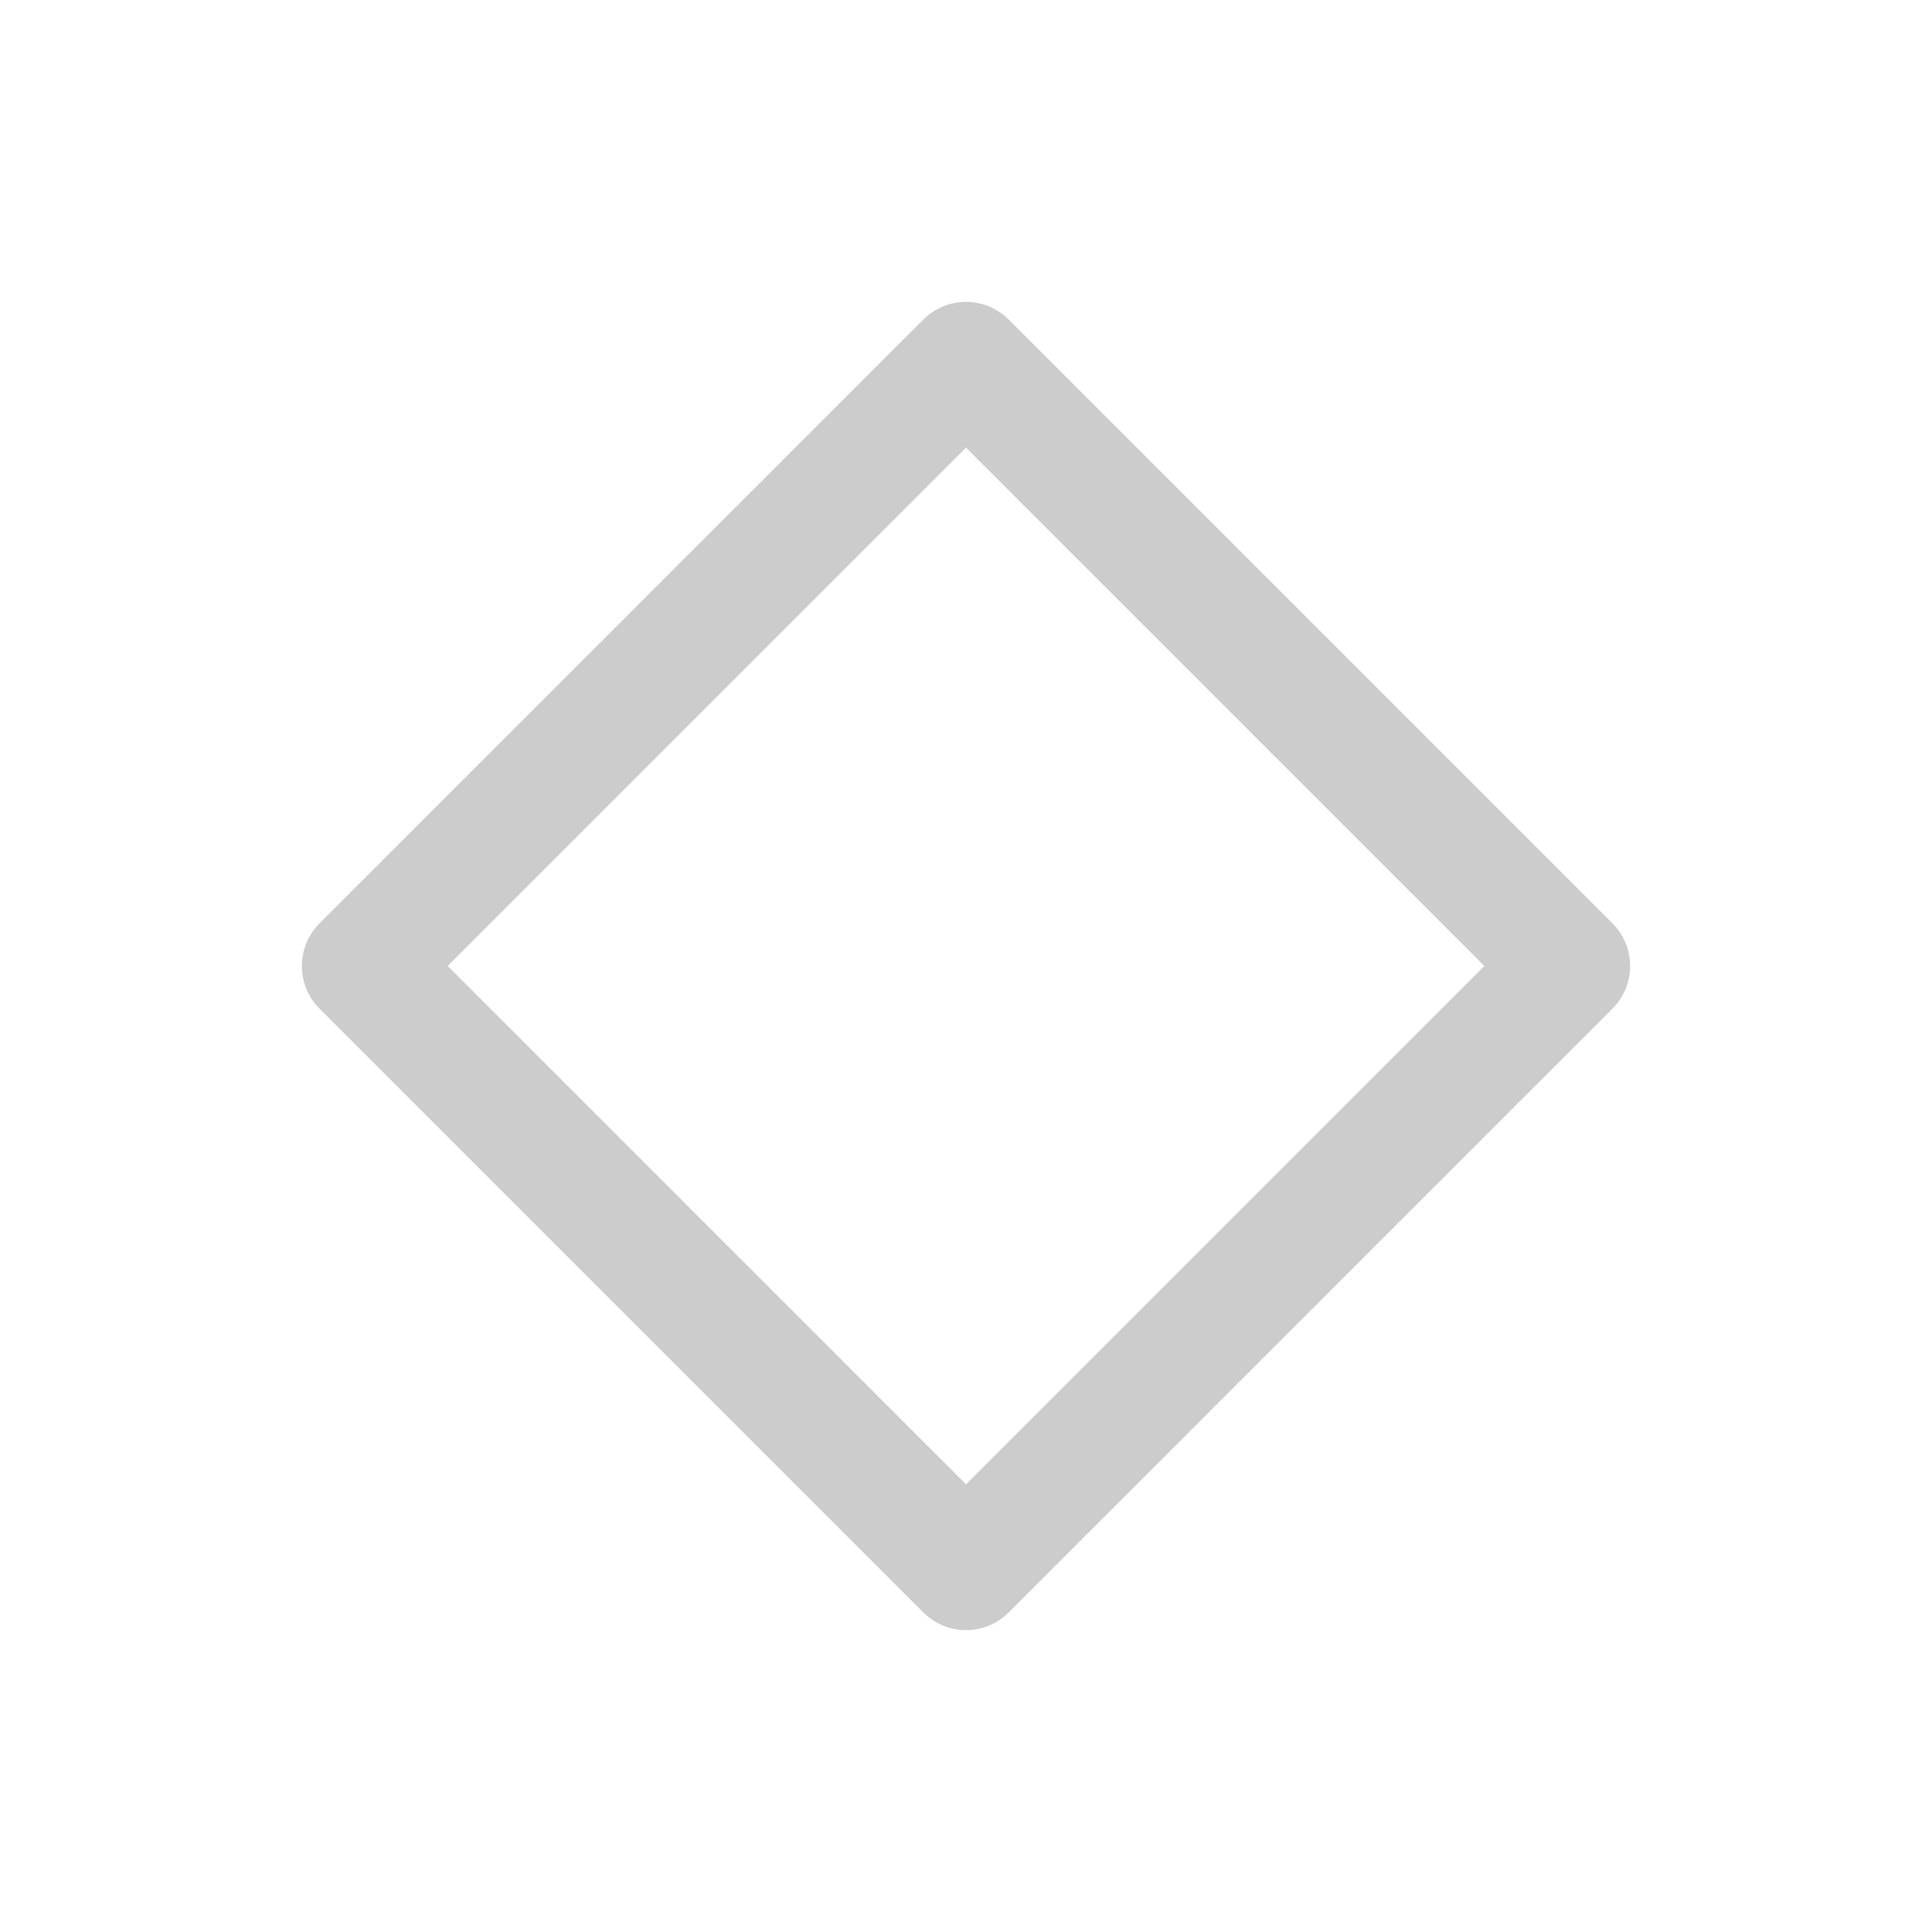
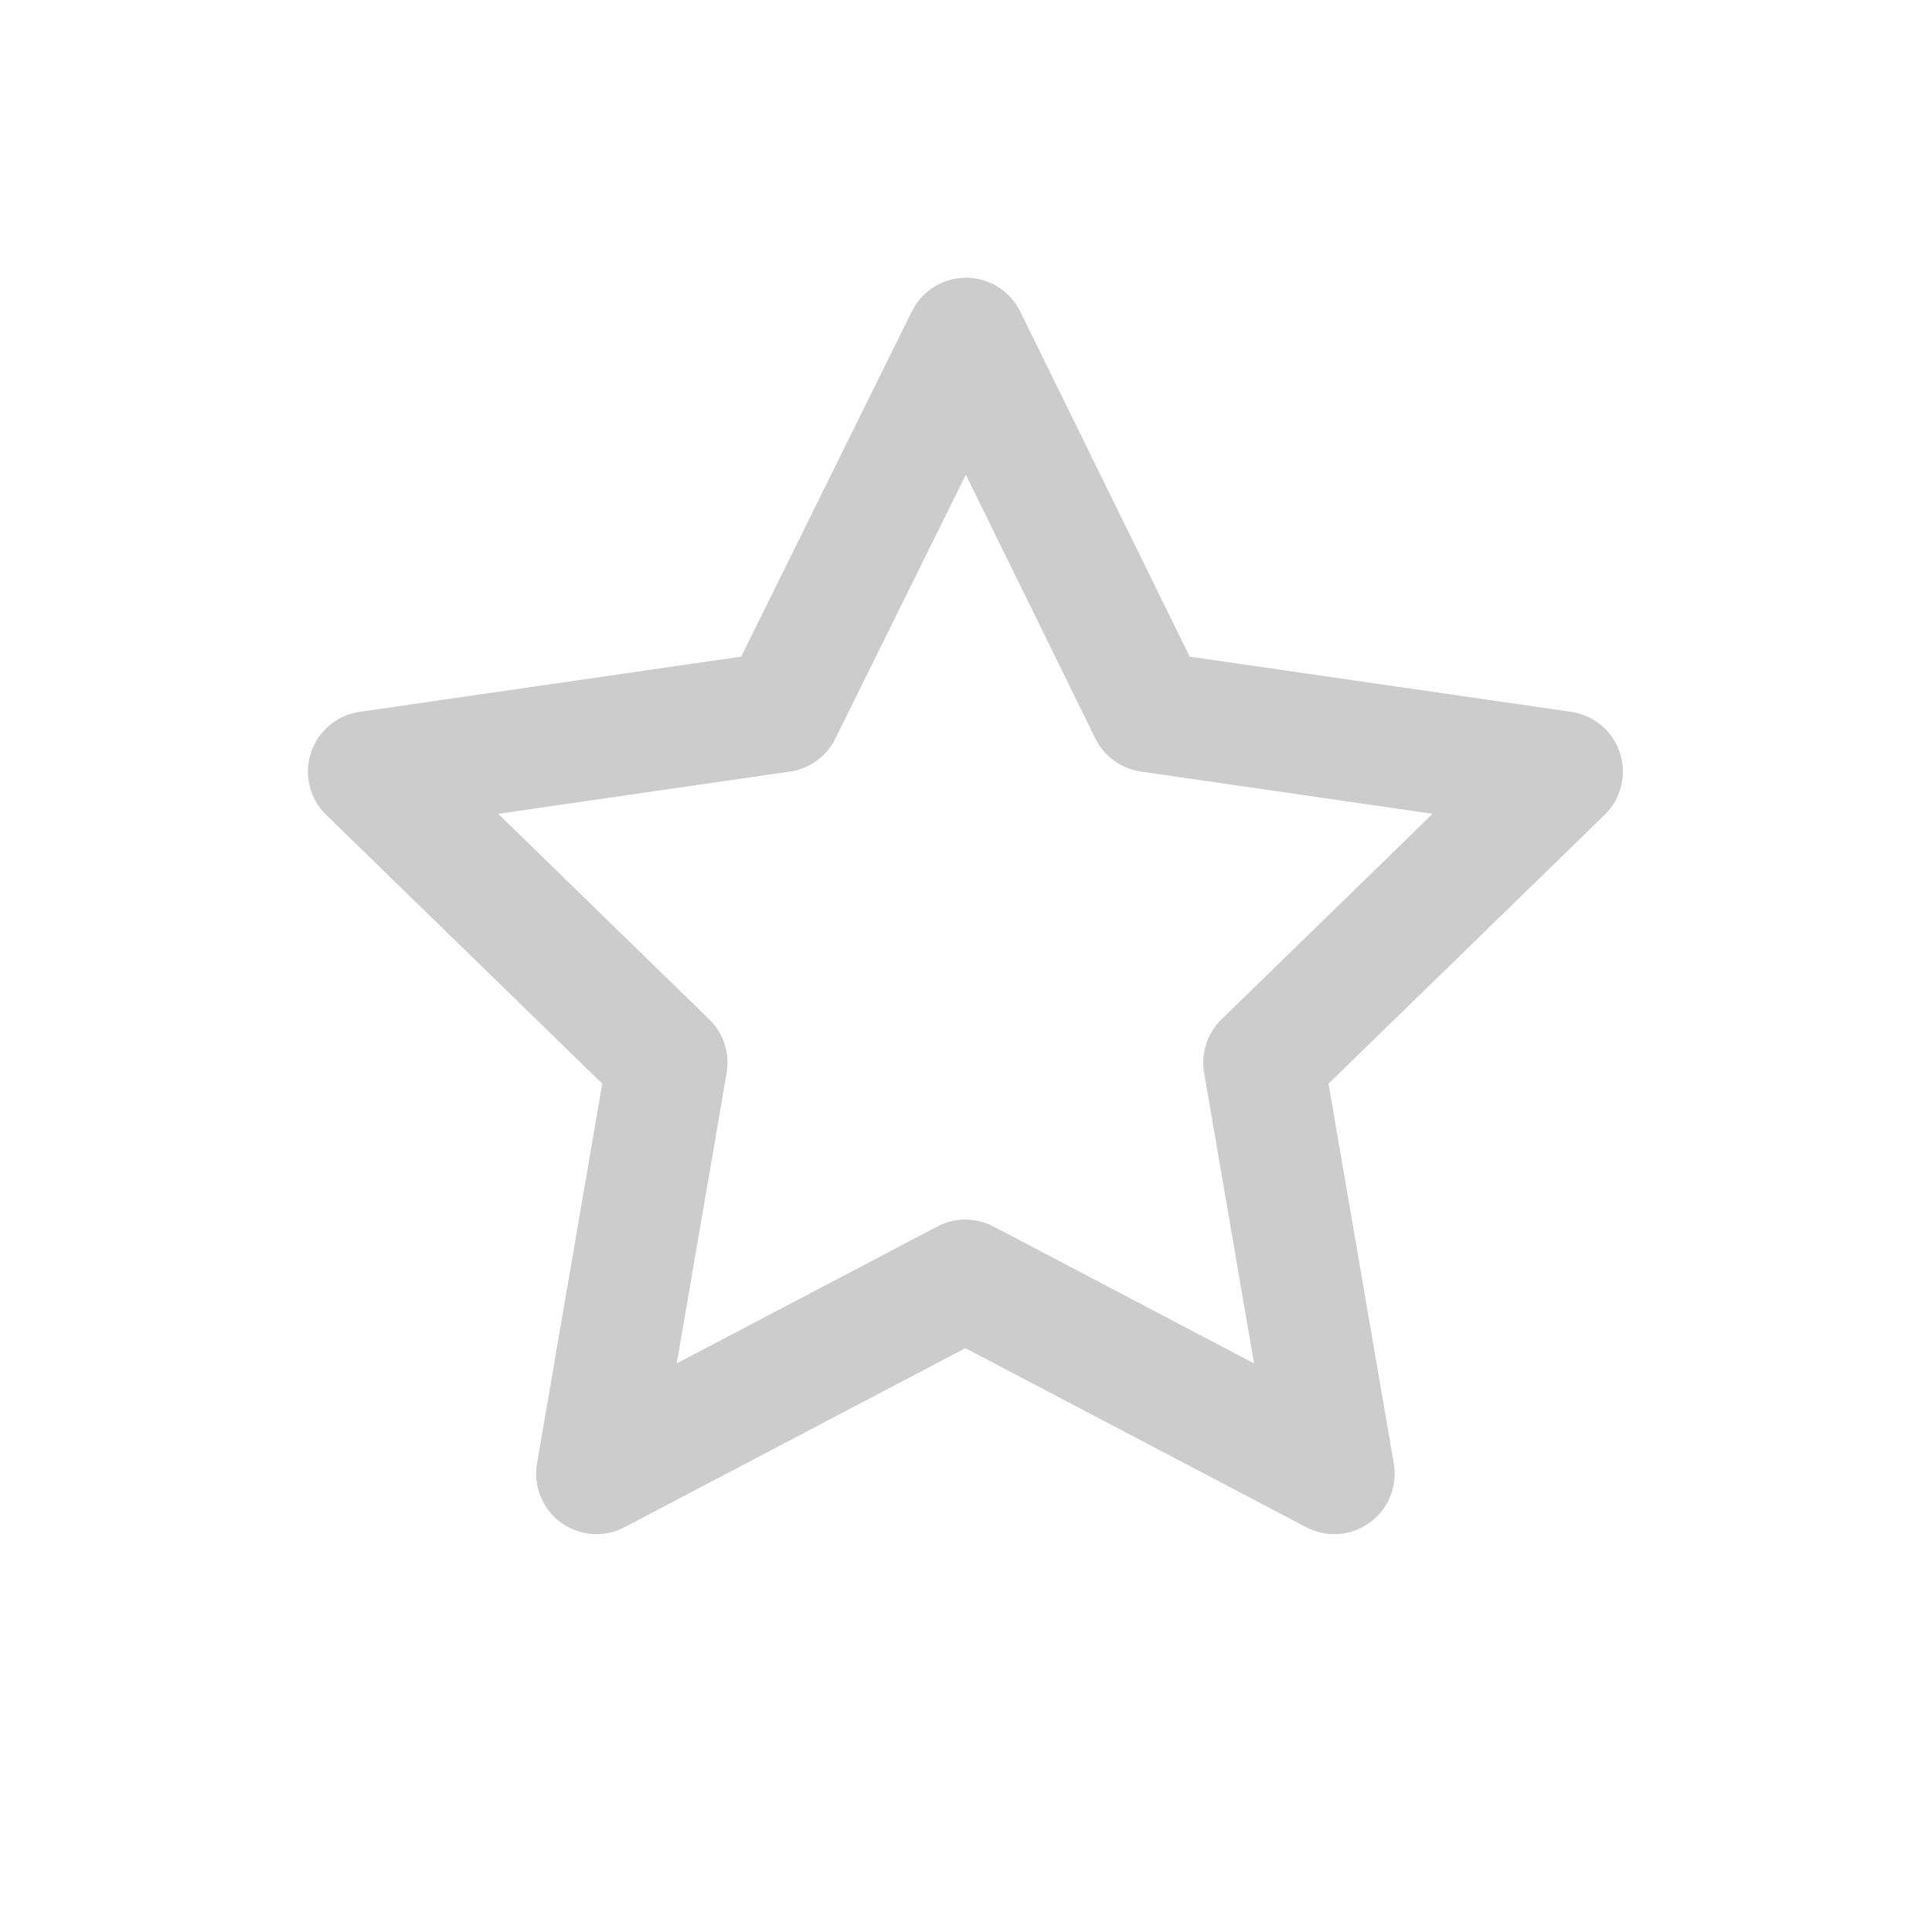
<svg xmlns="http://www.w3.org/2000/svg" version="1.1" width="32" height="32">
  <g fill="none" stroke="#ccc" stroke-linecap="round" stroke-linejoin="round" stroke-width="2">
-     <path d="M 16 6 l 10 10 l -10 10 l -10 -10 z" />
+     <path d="M 16 5.6 l -3.06 6.19 l -6.84 0.99 l 4.95 4.82 l -1.17 6.81 l 6.11 -3.21 l 6.11 3.21 l -1.17 -6.81 l 4.95 -4.82 l -6.84 -0.99 z" />
  </g>
</svg>
